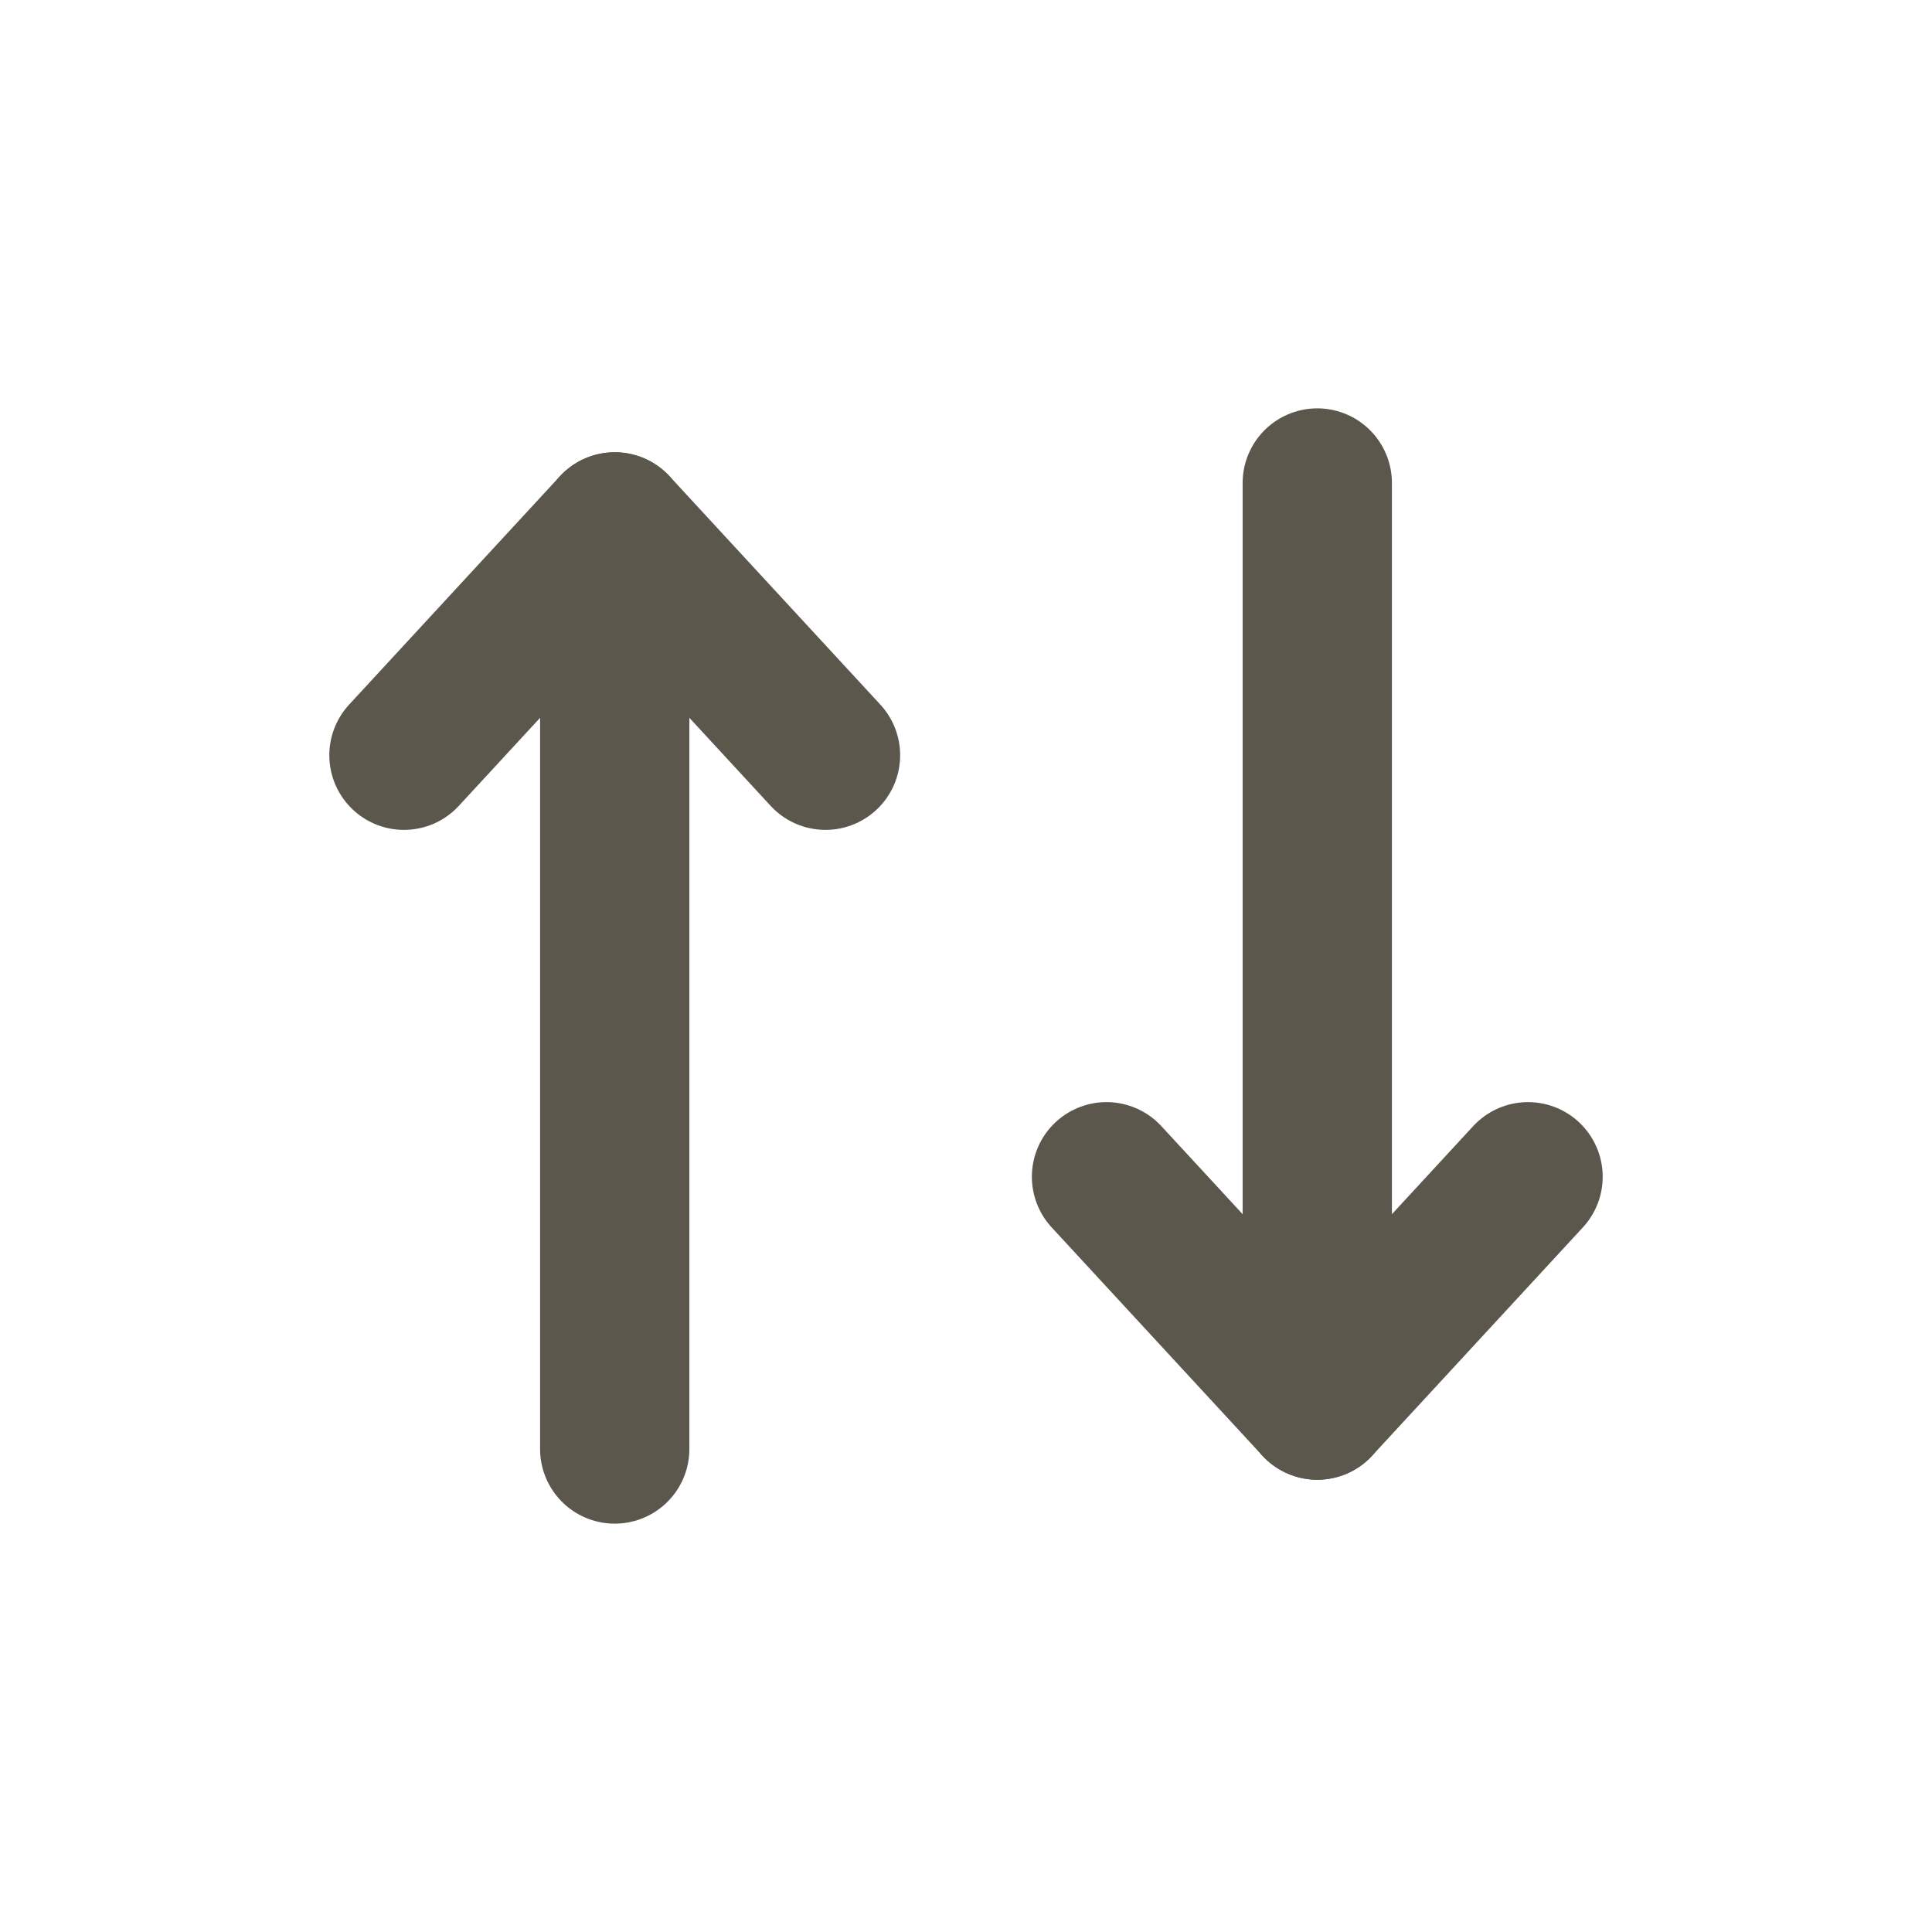
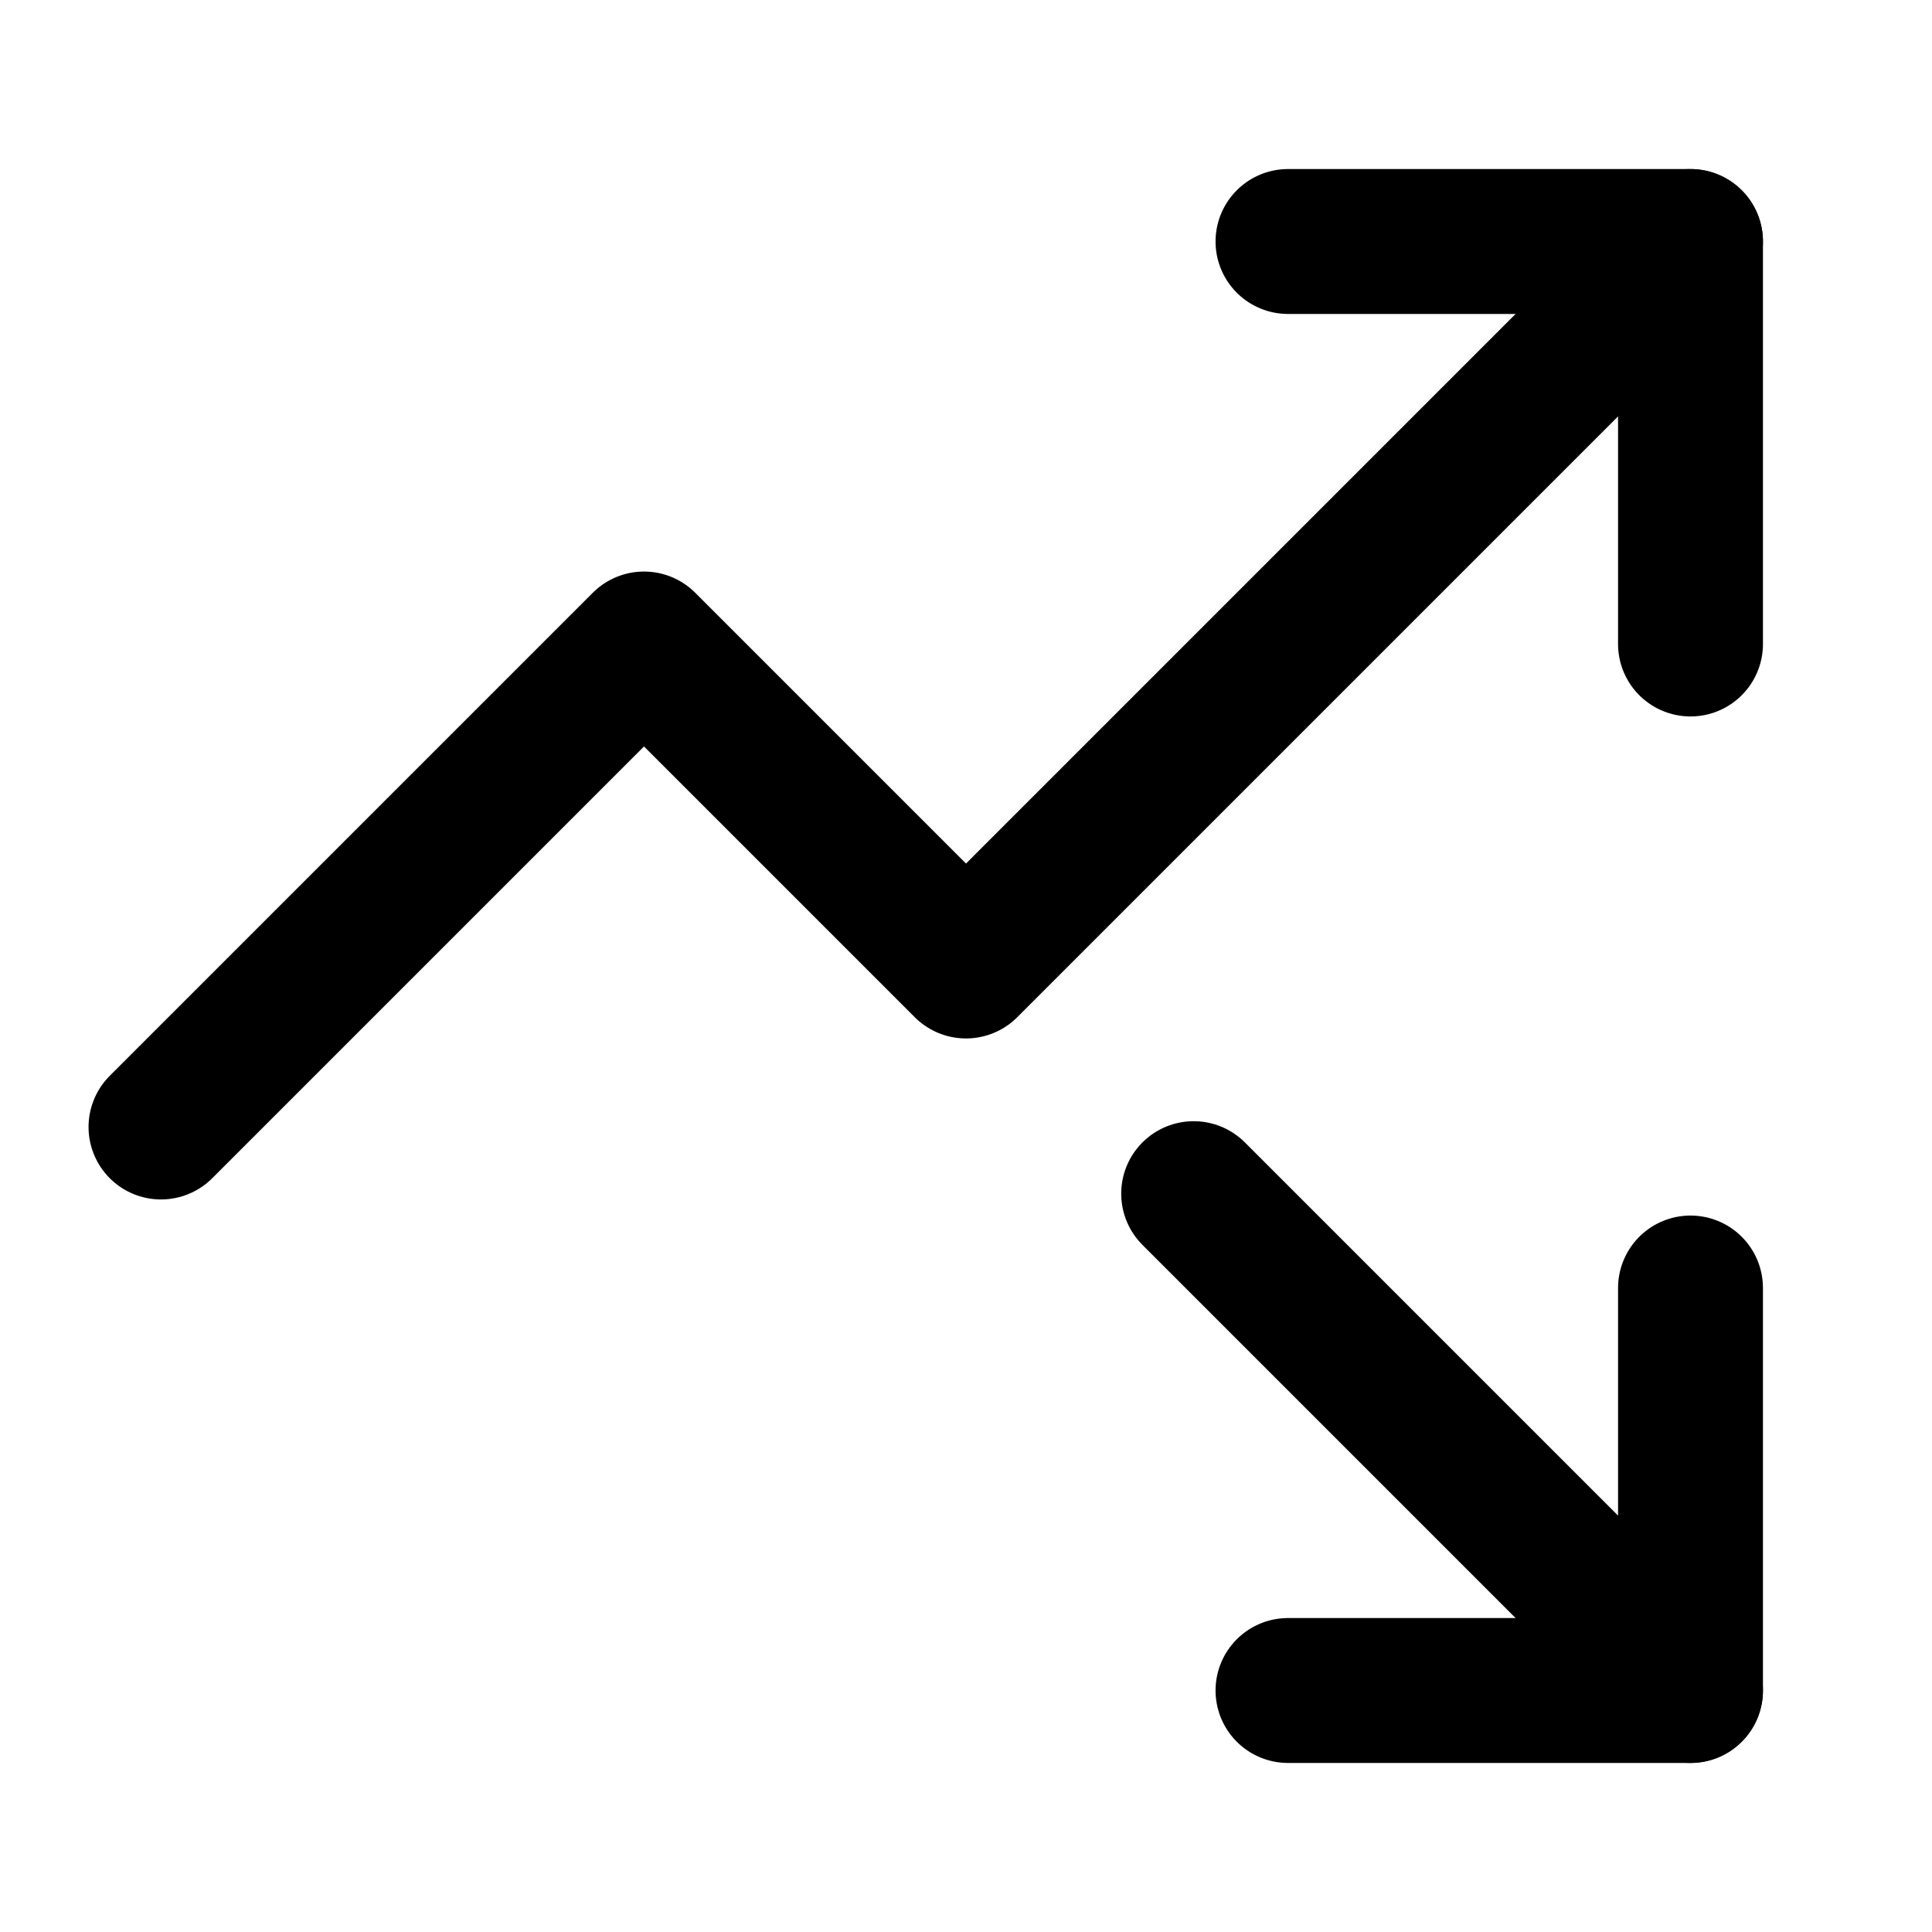
- <svg xmlns="http://www.w3.org/2000/svg" width="22" height="22" viewBox="0 0 22 22" fill="none">
-   <g id="icon/movers">
-     <path d="M7 16.5 V6" stroke="#5C574D" stroke-width="1.7" stroke-linecap="round" stroke-linejoin="round" fill="none" />
-     <path d="M4.6 8.6 L7 6 L9.4 8.6" stroke="#5C574D" stroke-width="1.7" stroke-linecap="round" stroke-linejoin="round" fill="none" />
-     <path d="M15 5.5 V16" stroke="#5C574D" stroke-width="1.7" stroke-linecap="round" stroke-linejoin="round" fill="none" />
-     <path d="M12.6 13.4 L15 16 L17.4 13.4" stroke="#5C574D" stroke-width="1.7" stroke-linecap="round" stroke-linejoin="round" fill="none" />
-   </g>
+ <svg xmlns="http://www.w3.org/2000/svg" class="lucide lucide-trending-up-down" width="24" height="24" viewBox="0 0 24 24" fill="none" stroke="#000" stroke-width="1.8" stroke-linecap="round" stroke-linejoin="round">
+   <path d="M14.828 14.828 21 21" />
+   <path d="M21 16v5h-5" />
+   <path d="m21 3-9 9-4-4-6 6" />
+   <path d="M21 8V3h-5" />
</svg>
